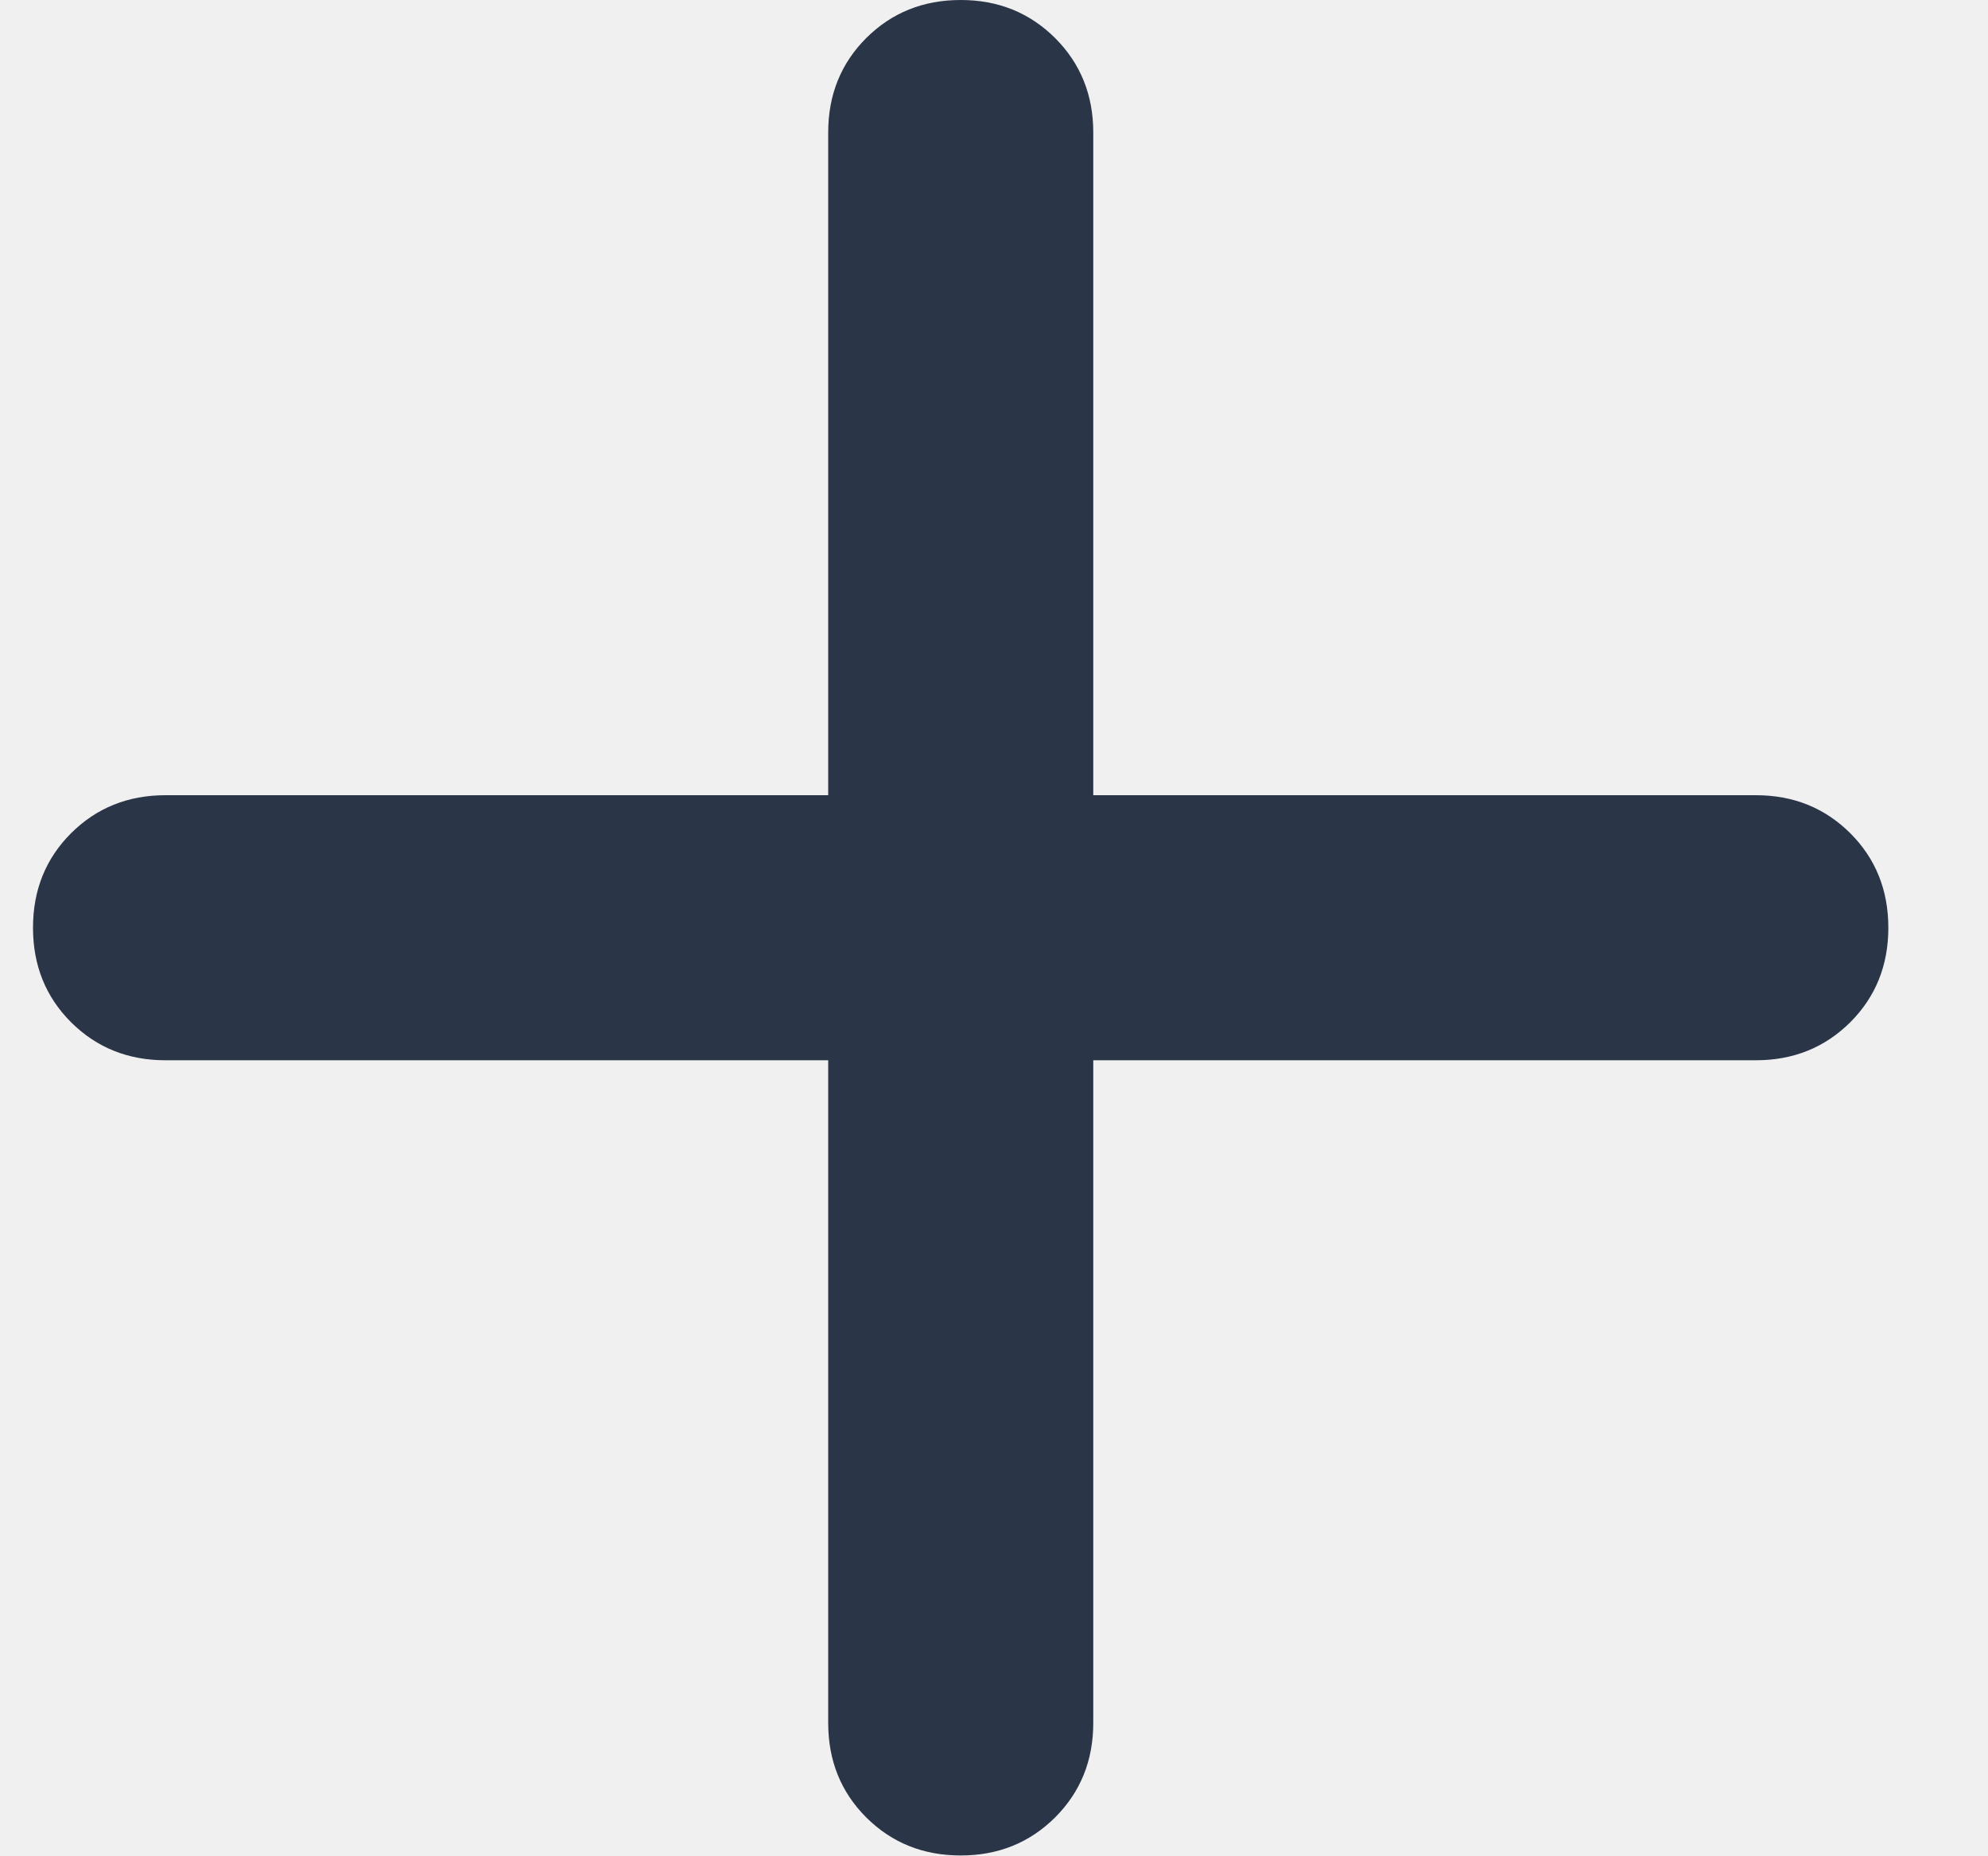
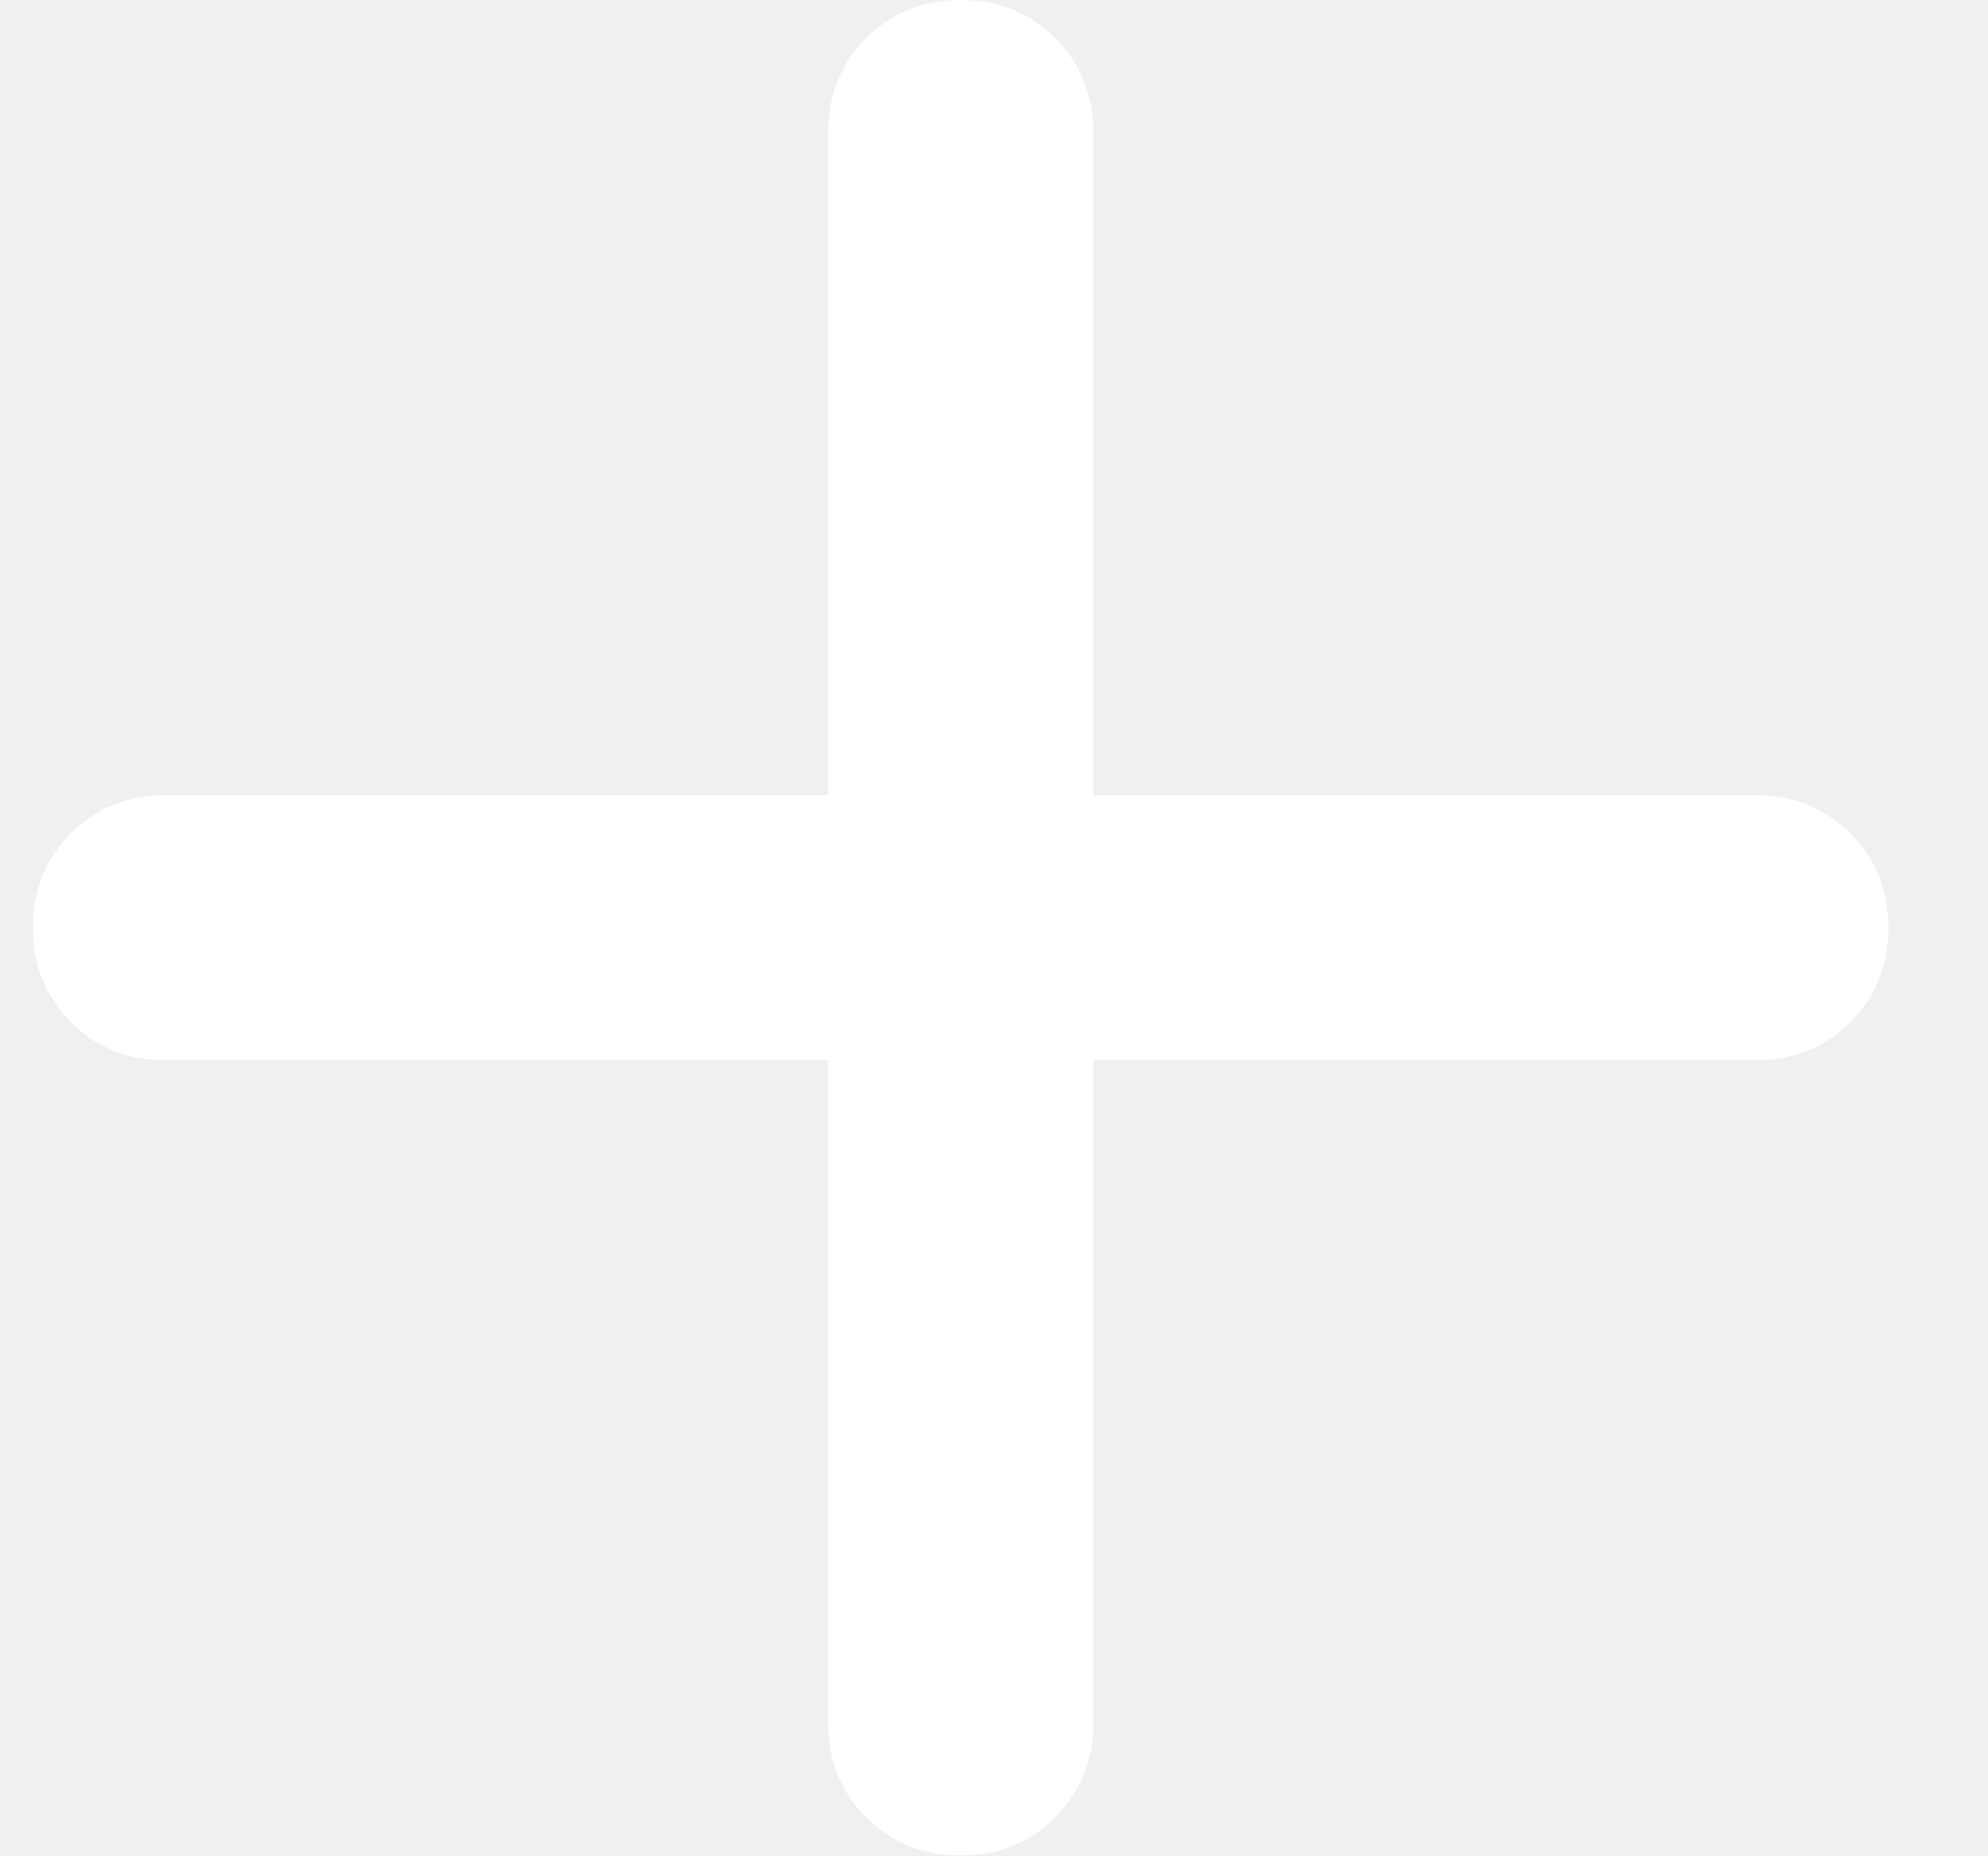
<svg xmlns="http://www.w3.org/2000/svg" width="15" height="14" viewBox="0 0 15 14" fill="none">
-   <path d="M6.249 8H1.249C0.965 8 0.728 7.904 0.536 7.713C0.344 7.521 0.249 7.283 0.249 7C0.249 6.717 0.344 6.479 0.536 6.287C0.728 6.096 0.965 6 1.249 6H6.249V1C6.249 0.717 6.344 0.479 6.536 0.287C6.728 0.096 6.965 0 7.249 0C7.532 0 7.769 0.096 7.961 0.287C8.153 0.479 8.249 0.717 8.249 1V6H13.248C13.532 6 13.769 6.096 13.961 6.287C14.153 6.479 14.248 6.717 14.248 7C14.248 7.283 14.153 7.521 13.961 7.713C13.769 7.904 13.532 8 13.248 8H8.249V13C8.249 13.283 8.153 13.521 7.961 13.713C7.769 13.904 7.532 14 7.249 14C6.965 14 6.728 13.904 6.536 13.713C6.344 13.521 6.249 13.283 6.249 13V8Z" fill="#2A3647" />
+   <path d="M6.249 8H1.249C0.965 8 0.728 7.904 0.536 7.713C0.344 7.521 0.249 7.283 0.249 7C0.249 6.717 0.344 6.479 0.536 6.287C0.728 6.096 0.965 6 1.249 6H6.249V1C6.249 0.717 6.344 0.479 6.536 0.287C6.728 0.096 6.965 0 7.249 0C7.532 0 7.769 0.096 7.961 0.287C8.153 0.479 8.249 0.717 8.249 1V6H13.248C13.532 6 13.769 6.096 13.961 6.287C14.153 6.479 14.248 6.717 14.248 7C14.248 7.283 14.153 7.521 13.961 7.713C13.769 7.904 13.532 8 13.248 8H8.249V13C8.249 13.283 8.153 13.521 7.961 13.713C7.769 13.904 7.532 14 7.249 14C6.965 14 6.728 13.904 6.536 13.713C6.344 13.521 6.249 13.283 6.249 13V8Z" fill="#fff" />
</svg>
